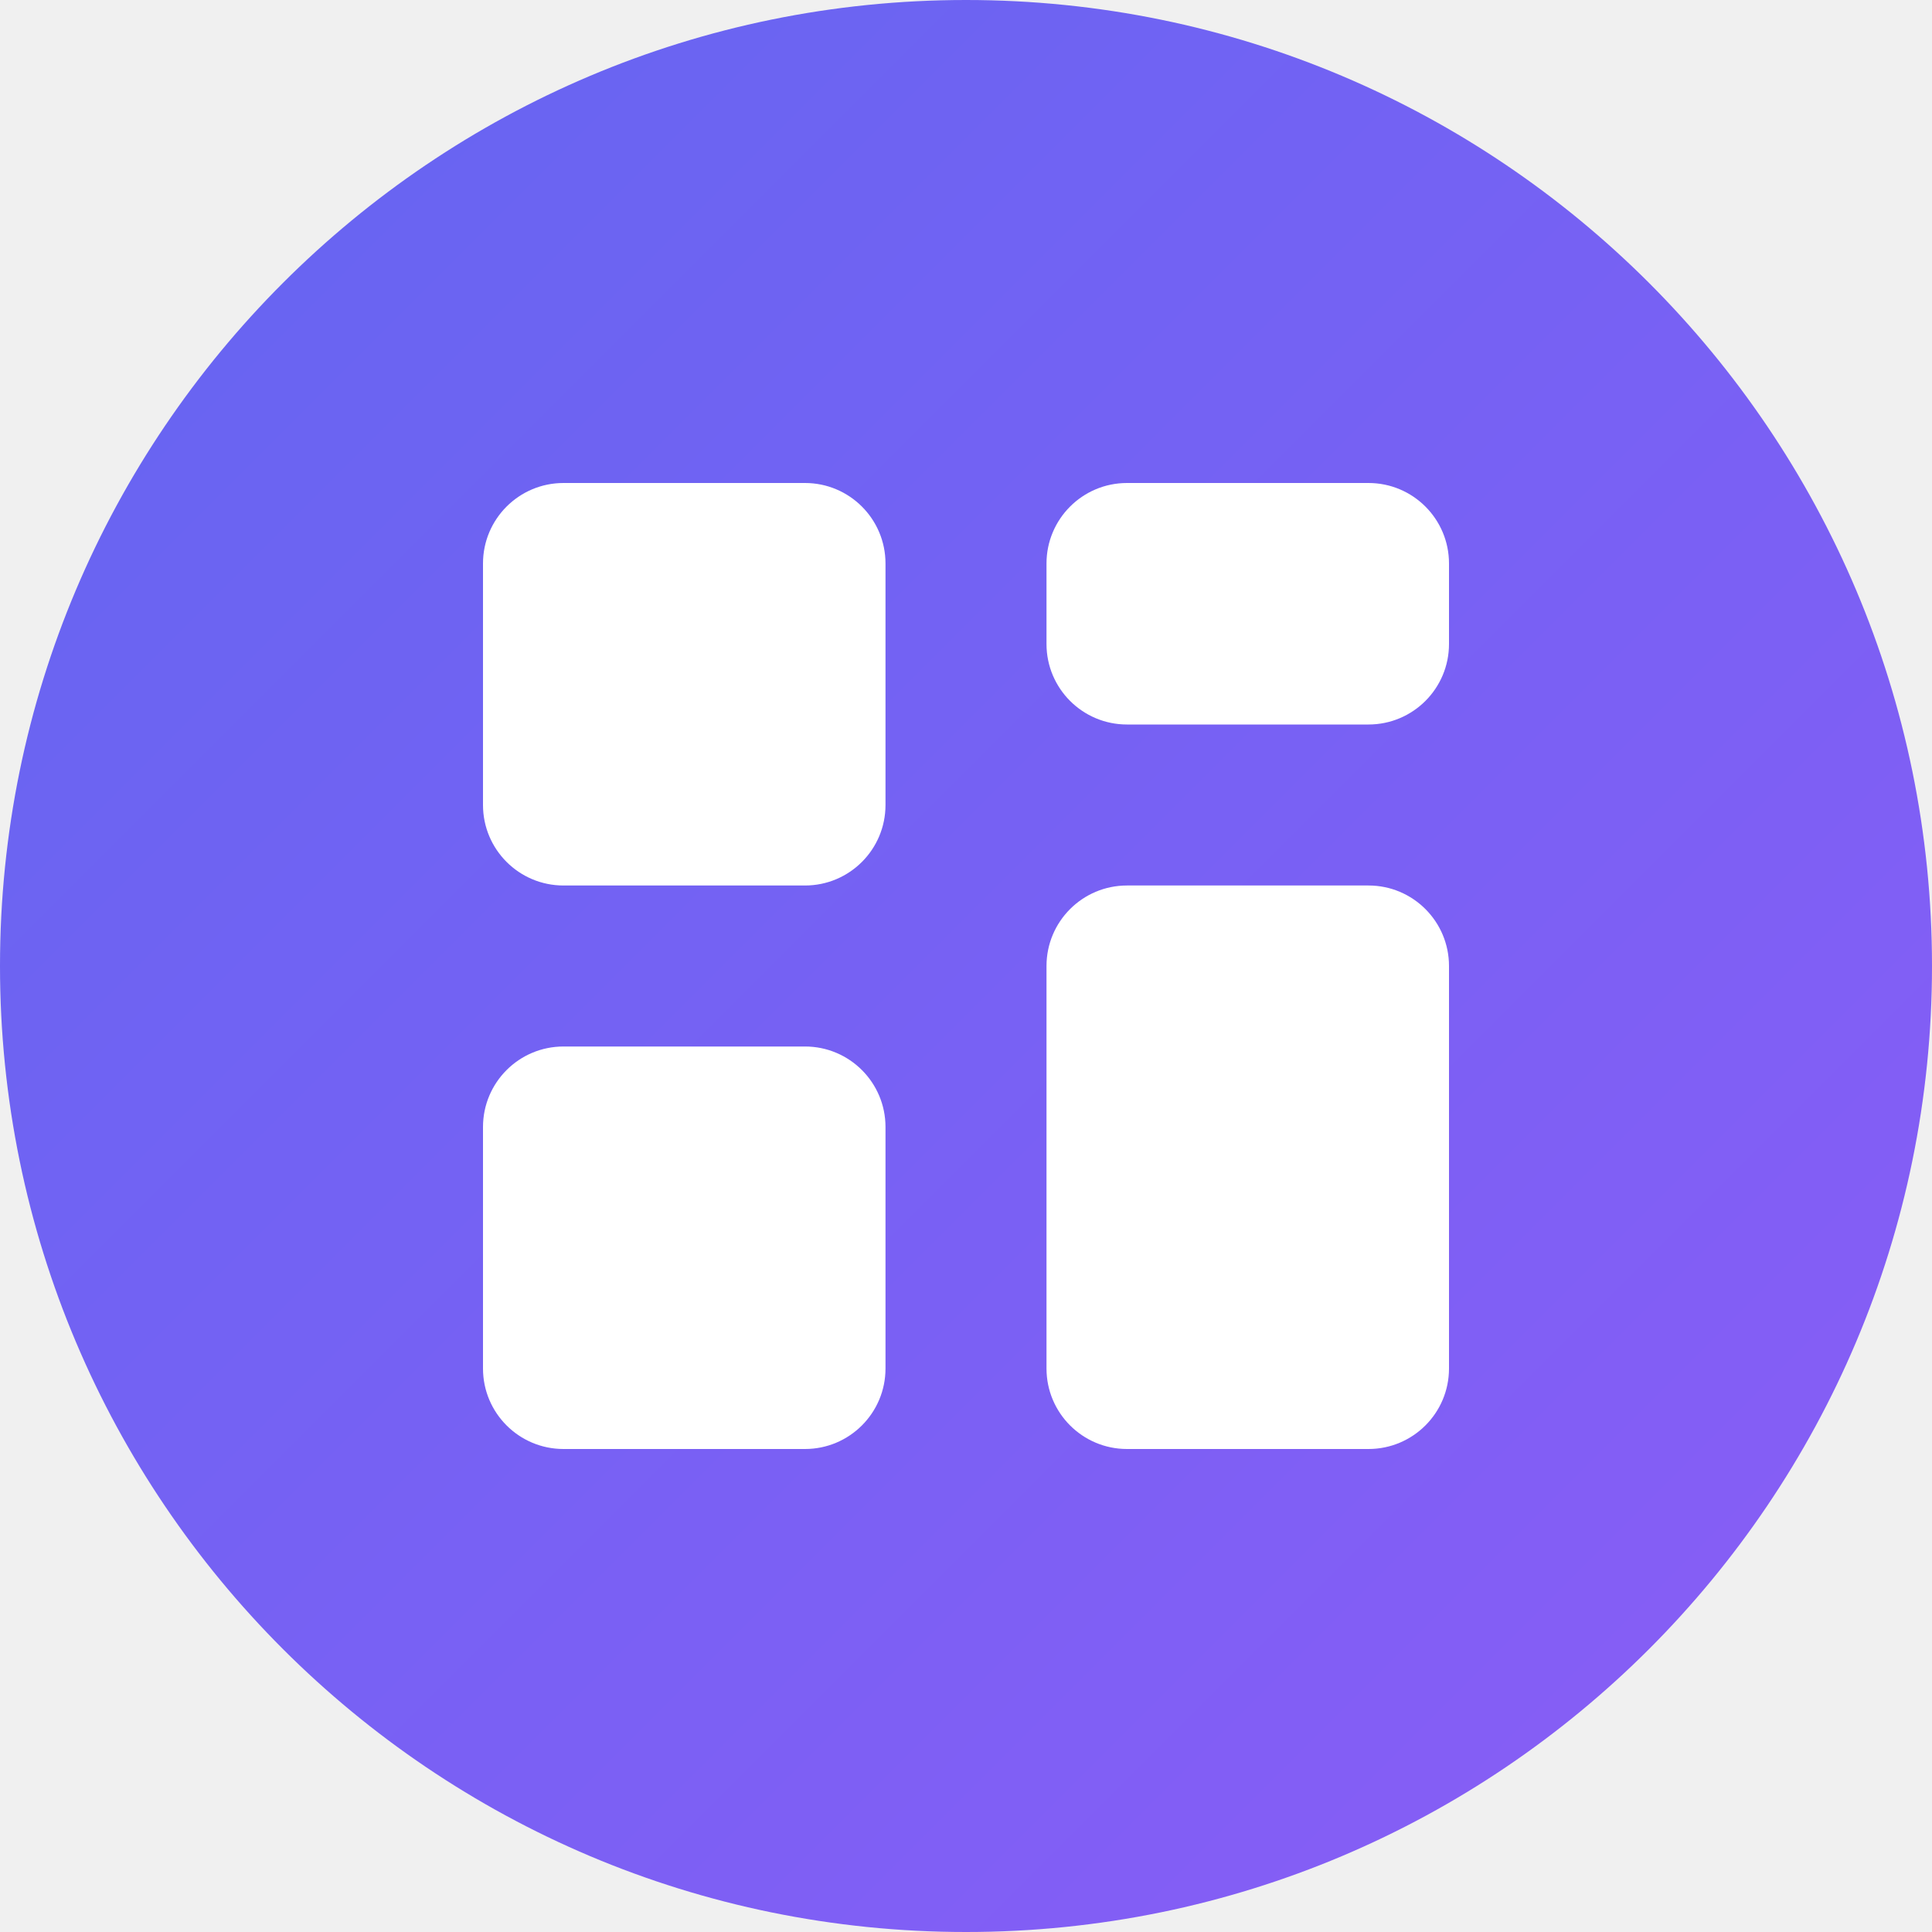
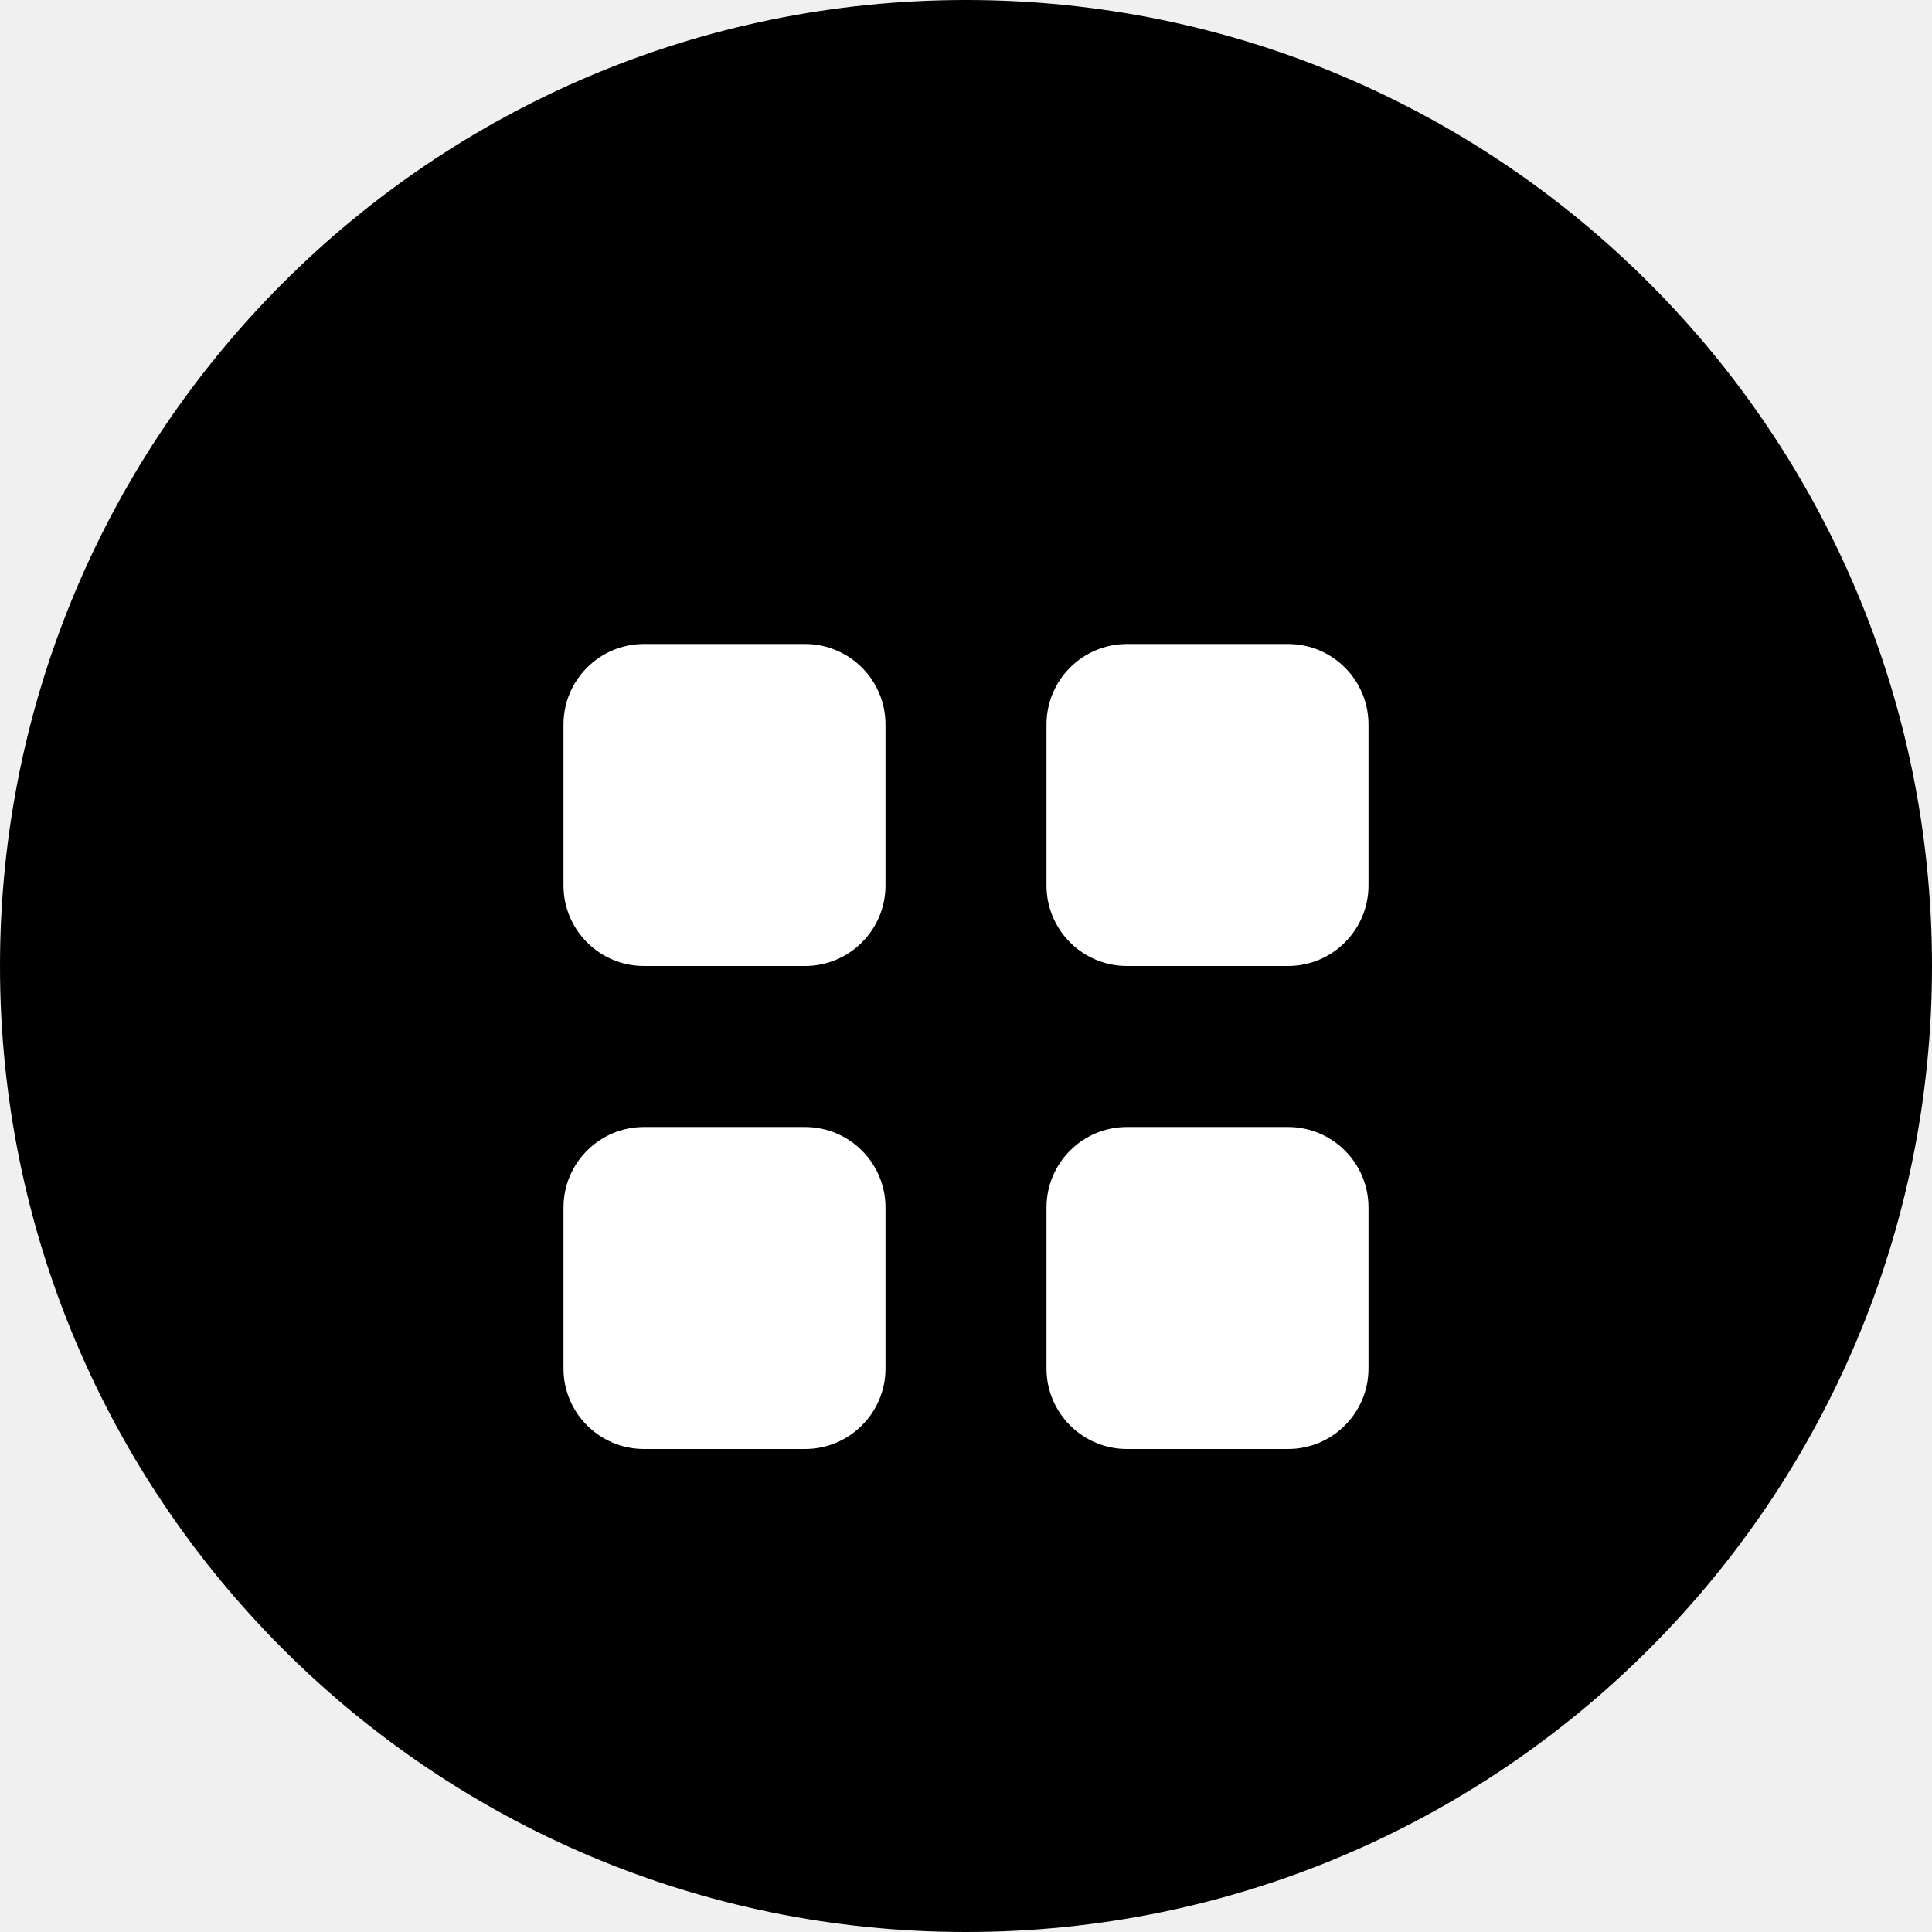
<svg xmlns="http://www.w3.org/2000/svg" width="48" height="48" viewBox="0 0 48 48" fill="none">
+   <circle cx="24" cy="24" r="24" fill="url(#gradient1)" />
+   <rect x="14" y="16" width="8" height="8" rx="2" fill="white" />
+   <rect x="26" y="16" width="8" height="8" rx="2" fill="white" />
+   <rect x="14" y="28" width="8" height="8" rx="2" fill="white" />
+   <rect x="26" y="28" width="8" height="8" rx="2" fill="white" />
  <defs>
-     <linearGradient id="gradient" x1="0%" y1="0%" x2="100%" y2="100%">
-       <stop offset="0%" style="stop-color:#6366F1;stop-opacity:1" />
-       <stop offset="100%" style="stop-color:#8B5CF6;stop-opacity:1" />
+     <linearGradient id="gradient1" x1="0" y1="0" x2="48" y2="48" gradientUnits="userSpaceOnUse">
+       <stop stopColor="#6366F1" />
+       <stop offset="1" stopColor="#8B5CF6" />
    </linearGradient>
  </defs>
-   <circle cx="24" cy="24" r="24" fill="url(#gradient)" />
-   <g transform="translate(12, 12)">
-     <rect x="0" y="0" width="10" height="10" rx="2" fill="white" />
-     <rect x="14" y="0" width="10" height="6" rx="2" fill="white" />
-     <rect x="0" y="14" width="10" height="10" rx="2" fill="white" />
-     <rect x="14" y="10" width="10" height="14" rx="2" fill="white" />
-   </g>
</svg>
